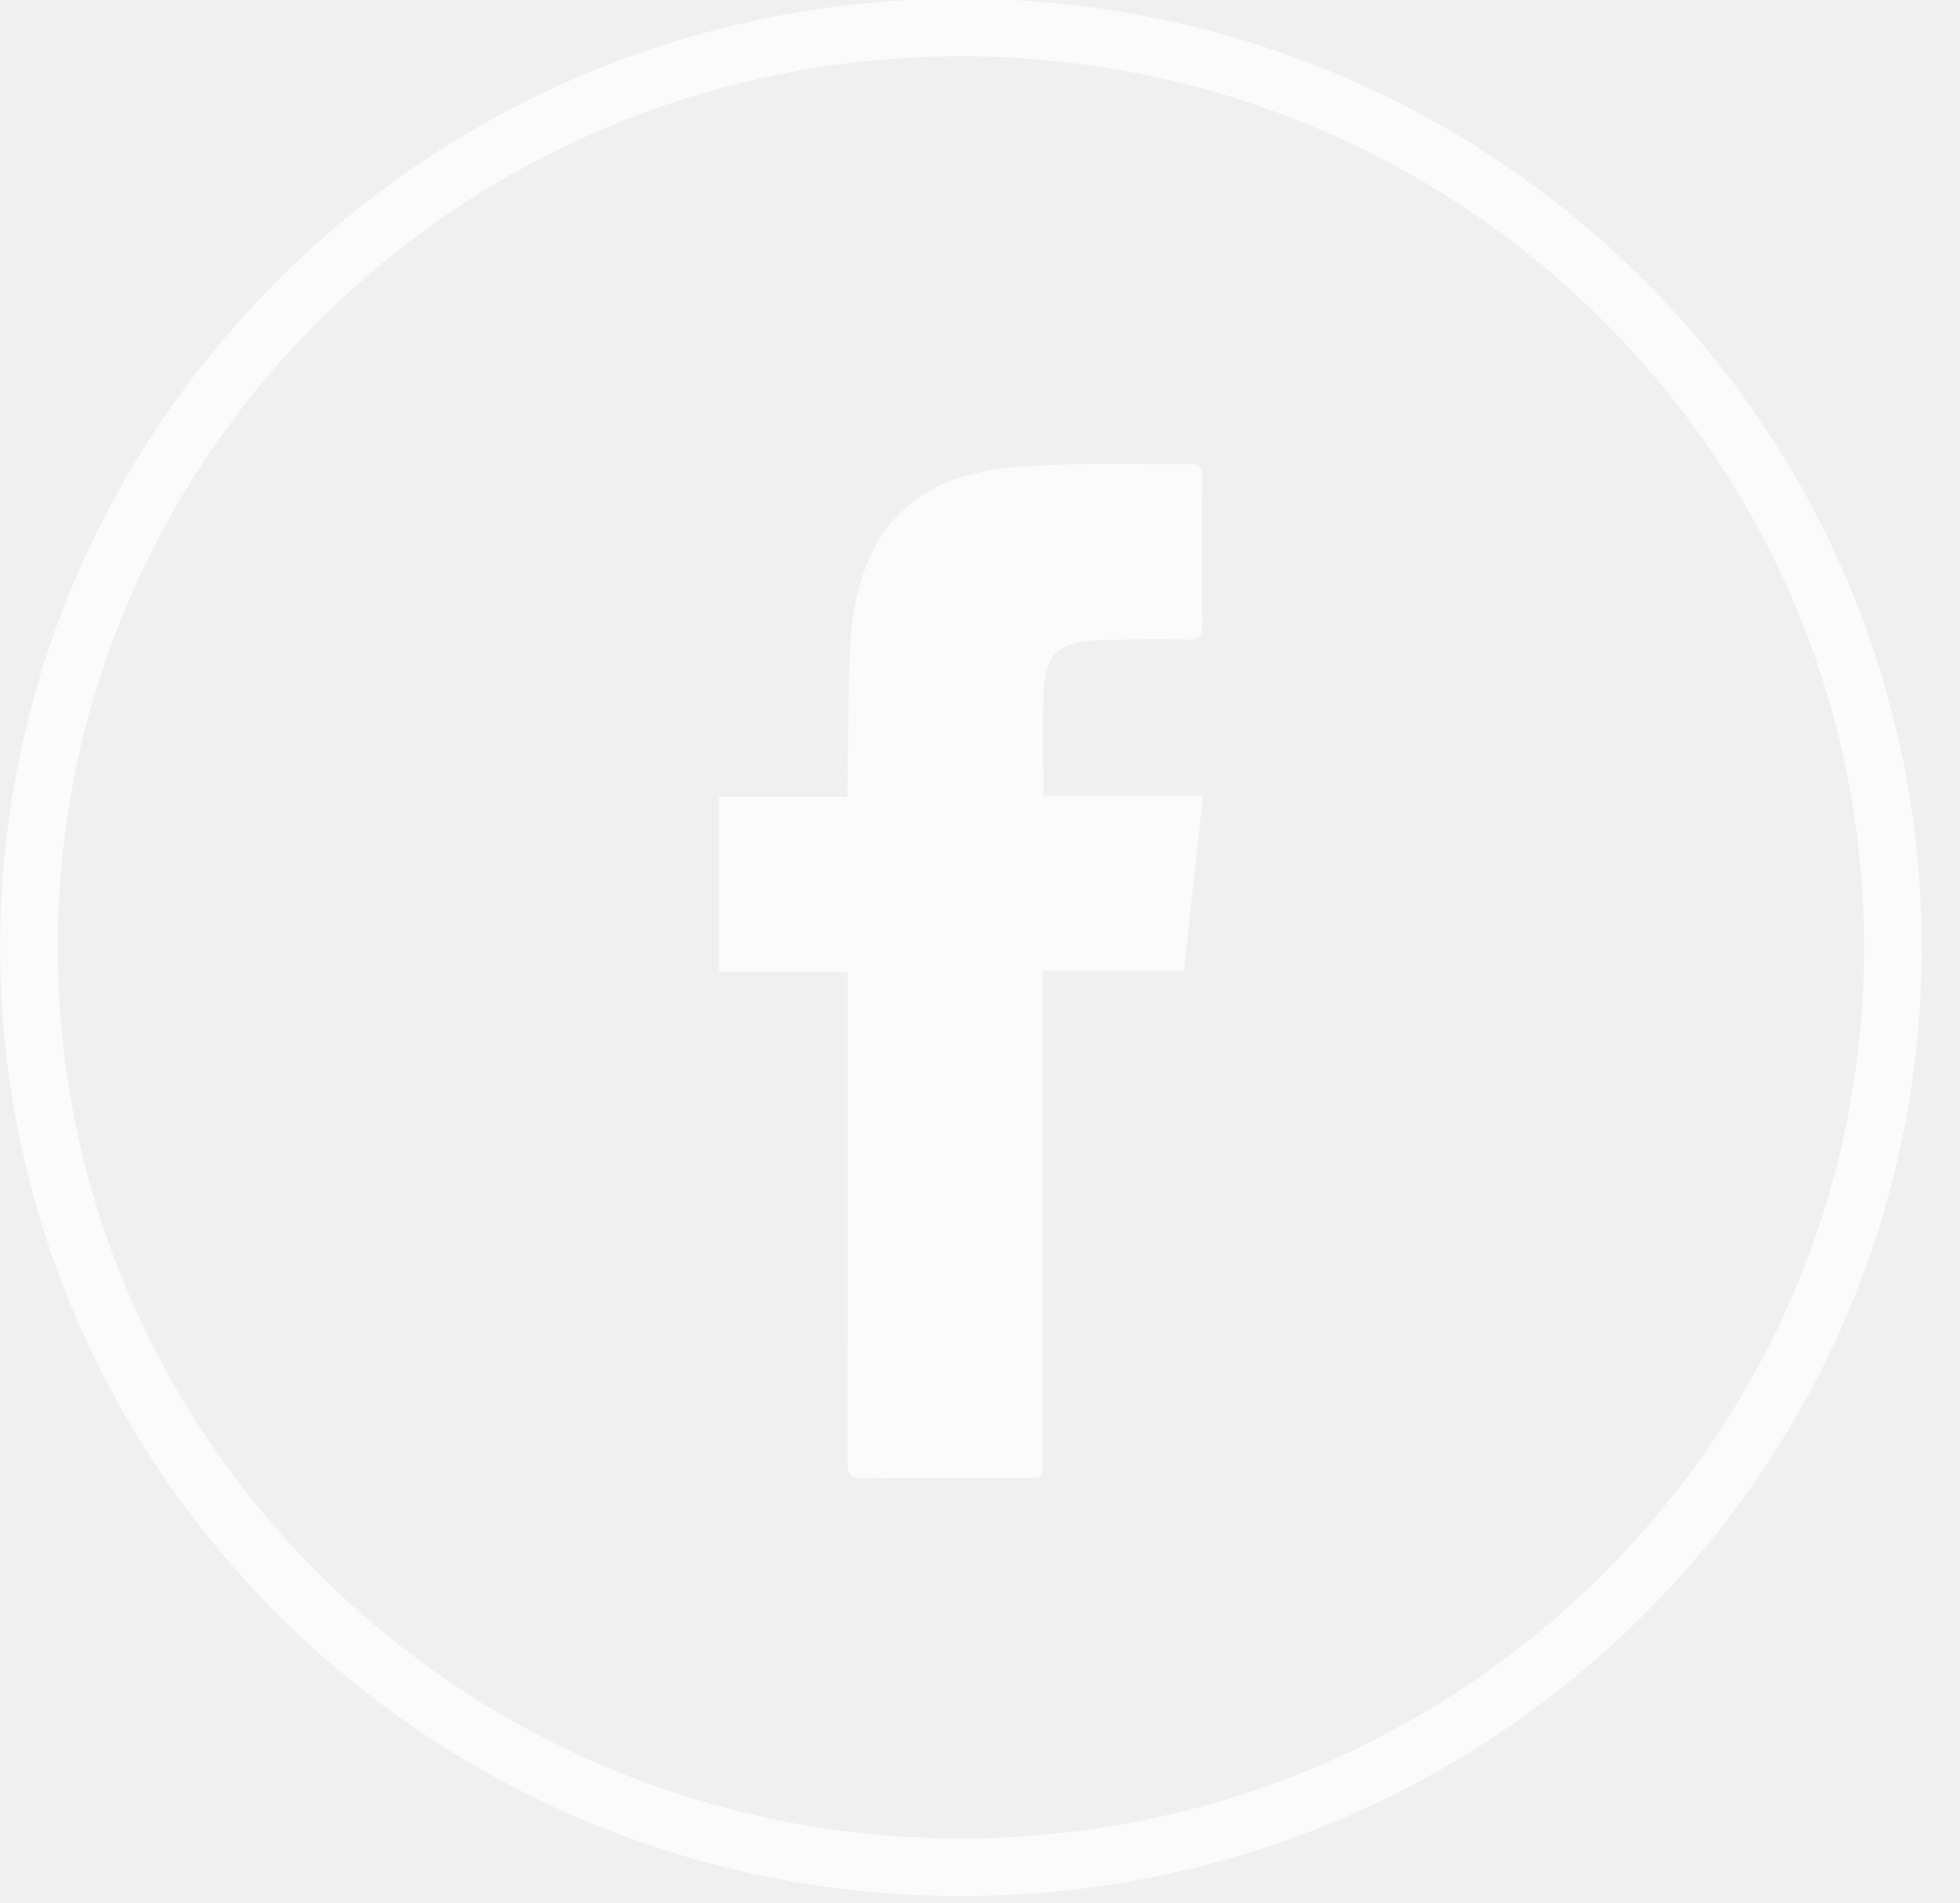
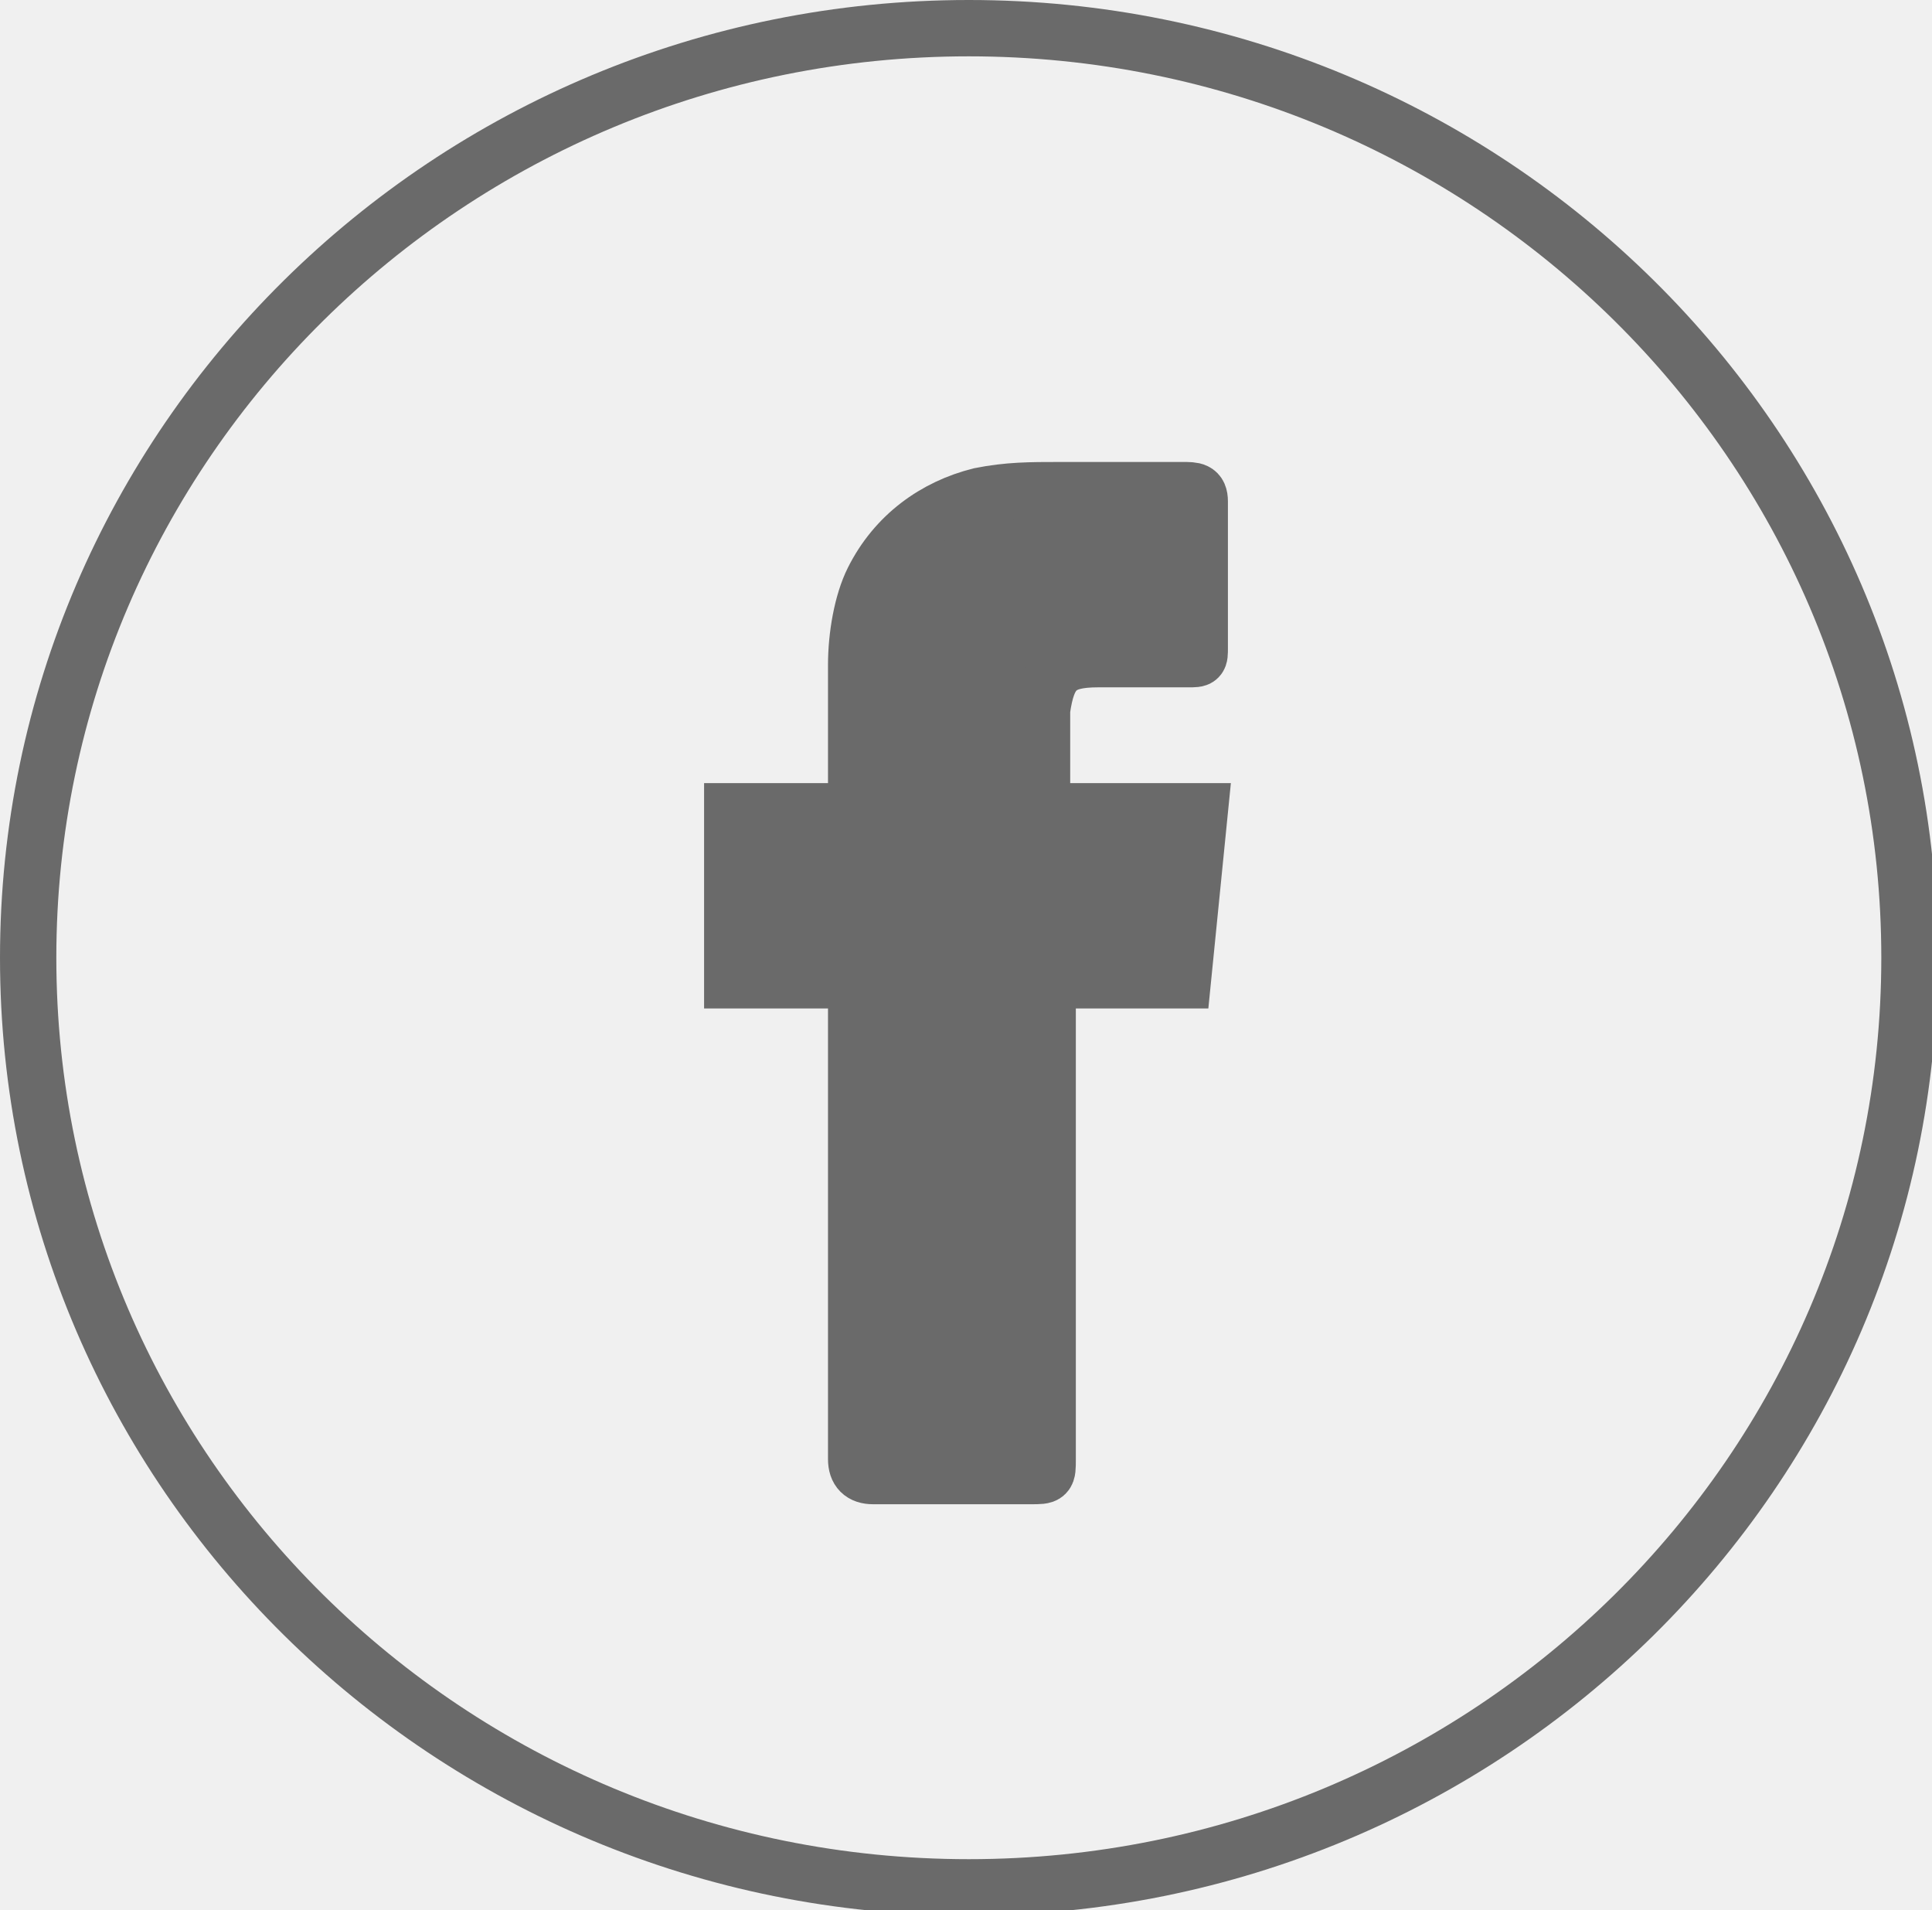
- <svg xmlns="http://www.w3.org/2000/svg" xmlns:xlink="http://www.w3.org/1999/xlink" width="34" height="33" viewBox="0 0 34 33">
-   <defs>
-     <path id="ckq8a" d="M597.67 5973.977c9.204 0 16.666 7.367 16.666 16.455 0 9.088-7.462 16.455-16.666 16.455-9.205 0-16.667-7.367-16.667-16.455 0-9.088 7.462-16.455 16.667-16.455z" />
-     <path id="ckq8b" d="M601.538 5990.839h-2.449v.297l-.001 8.19c0 .309 0 .309-.31.309-.932.002-1.865-.006-2.797.006-.222.002-.281-.061-.281-.277.007-2.722.005-5.446.005-8.167v-.346h-2.23v-3.033h2.229c0-.117-.002-.207 0-.297.012-.764.004-1.528.043-2.29.026-.53.114-1.053.334-1.548.374-.845 1.056-1.315 1.945-1.496.457-.092.933-.116 1.402-.13.724-.02 1.45-.002 2.175-.008.176-.002.254.031.252.23-.011.857-.008 1.716-.001 2.574.001.18-.05.244-.242.24a27.302 27.302 0 0 0-1.555.011c-.717.03-.938.25-.956.948-.014.575-.002 1.15-.002 1.758h2.768l-.33 3.029z" />
-     <clipPath id="ckq8c">
-       <use fill="#fff" xlink:href="#ckq8a" />
-     </clipPath>
-   </defs>
+ <svg xmlns="http://www.w3.org/2000/svg" xmlns:xlink="http://www.w3.org/1999/xlink" version="1.1" id="Layer_1" x="0px" y="0px" viewBox="0 0 34.3 33.9" style="enable-background:new 0 0 34.3 33.9;" xml:space="preserve">
+   <style type="text/css">
+ 	.st0{opacity:0.75;}
+ 	.st1{fill:#3D3D3D;stroke:#3D3D3D;stroke-miterlimit:10;}
+ </style>
  <g>
-     <g opacity=".75" transform="translate(-581 -5974)">
-       <use fill="#fff" xlink:href="#ckq8b" />
+     <g transform="translate(-581 -5974)" class="st0">
+       <g>
+         <path id="qy18b" class="st1" d="M602,5991.4h-2.4v0.3l0,8.2c0,0.3,0,0.3-0.3,0.3c-0.9,0-1.9,0-2.8,0c-0.2,0-0.3-0.1-0.3-0.3     c0-2.7,0-5.4,0-8.2v-0.3H594v-3h2.2c0-0.1,0-0.2,0-0.3c0-0.8,0-1.5,0-2.3c0-0.5,0.1-1.1,0.3-1.5c0.4-0.8,1.1-1.3,1.9-1.5     c0.5-0.1,0.9-0.1,1.4-0.1c0.7,0,1.5,0,2.2,0c0.2,0,0.3,0,0.3,0.2c0,0.9,0,1.7,0,2.6c0,0.2,0,0.2-0.2,0.2c-0.5,0-1,0-1.6,0     c-0.7,0-0.9,0.2-1,0.9c0,0.6,0,1.1,0,1.8h2.8L602,5991.4L602,5991.4z" />
+       </g>
    </g>
-     <g opacity=".75" transform="translate(-581 -5974)">
-       <use fill="#fff" fill-opacity="0" stroke="#fff" stroke-miterlimit="50" stroke-width="2" clip-path="url(&quot;#ckq8c&quot;)" xlink:href="#ckq8a" />
+     <g transform="translate(-581 -5974)" class="st0">
+       <g>
+         <defs>
+           <ellipse id="SVGID_1_" cx="598.2" cy="5991" rx="16.7" ry="16.5" />
+         </defs>
+         <clipPath id="SVGID_2_">
+           <use xlink:href="#SVGID_1_" style="overflow:visible;" />
+         </clipPath>
+         <use xlink:href="#SVGID_1_" style="overflow:visible;fill:none;stroke:#3D3D3D;stroke-miterlimit:10;" />
+       </g>
    </g>
  </g>
</svg>
